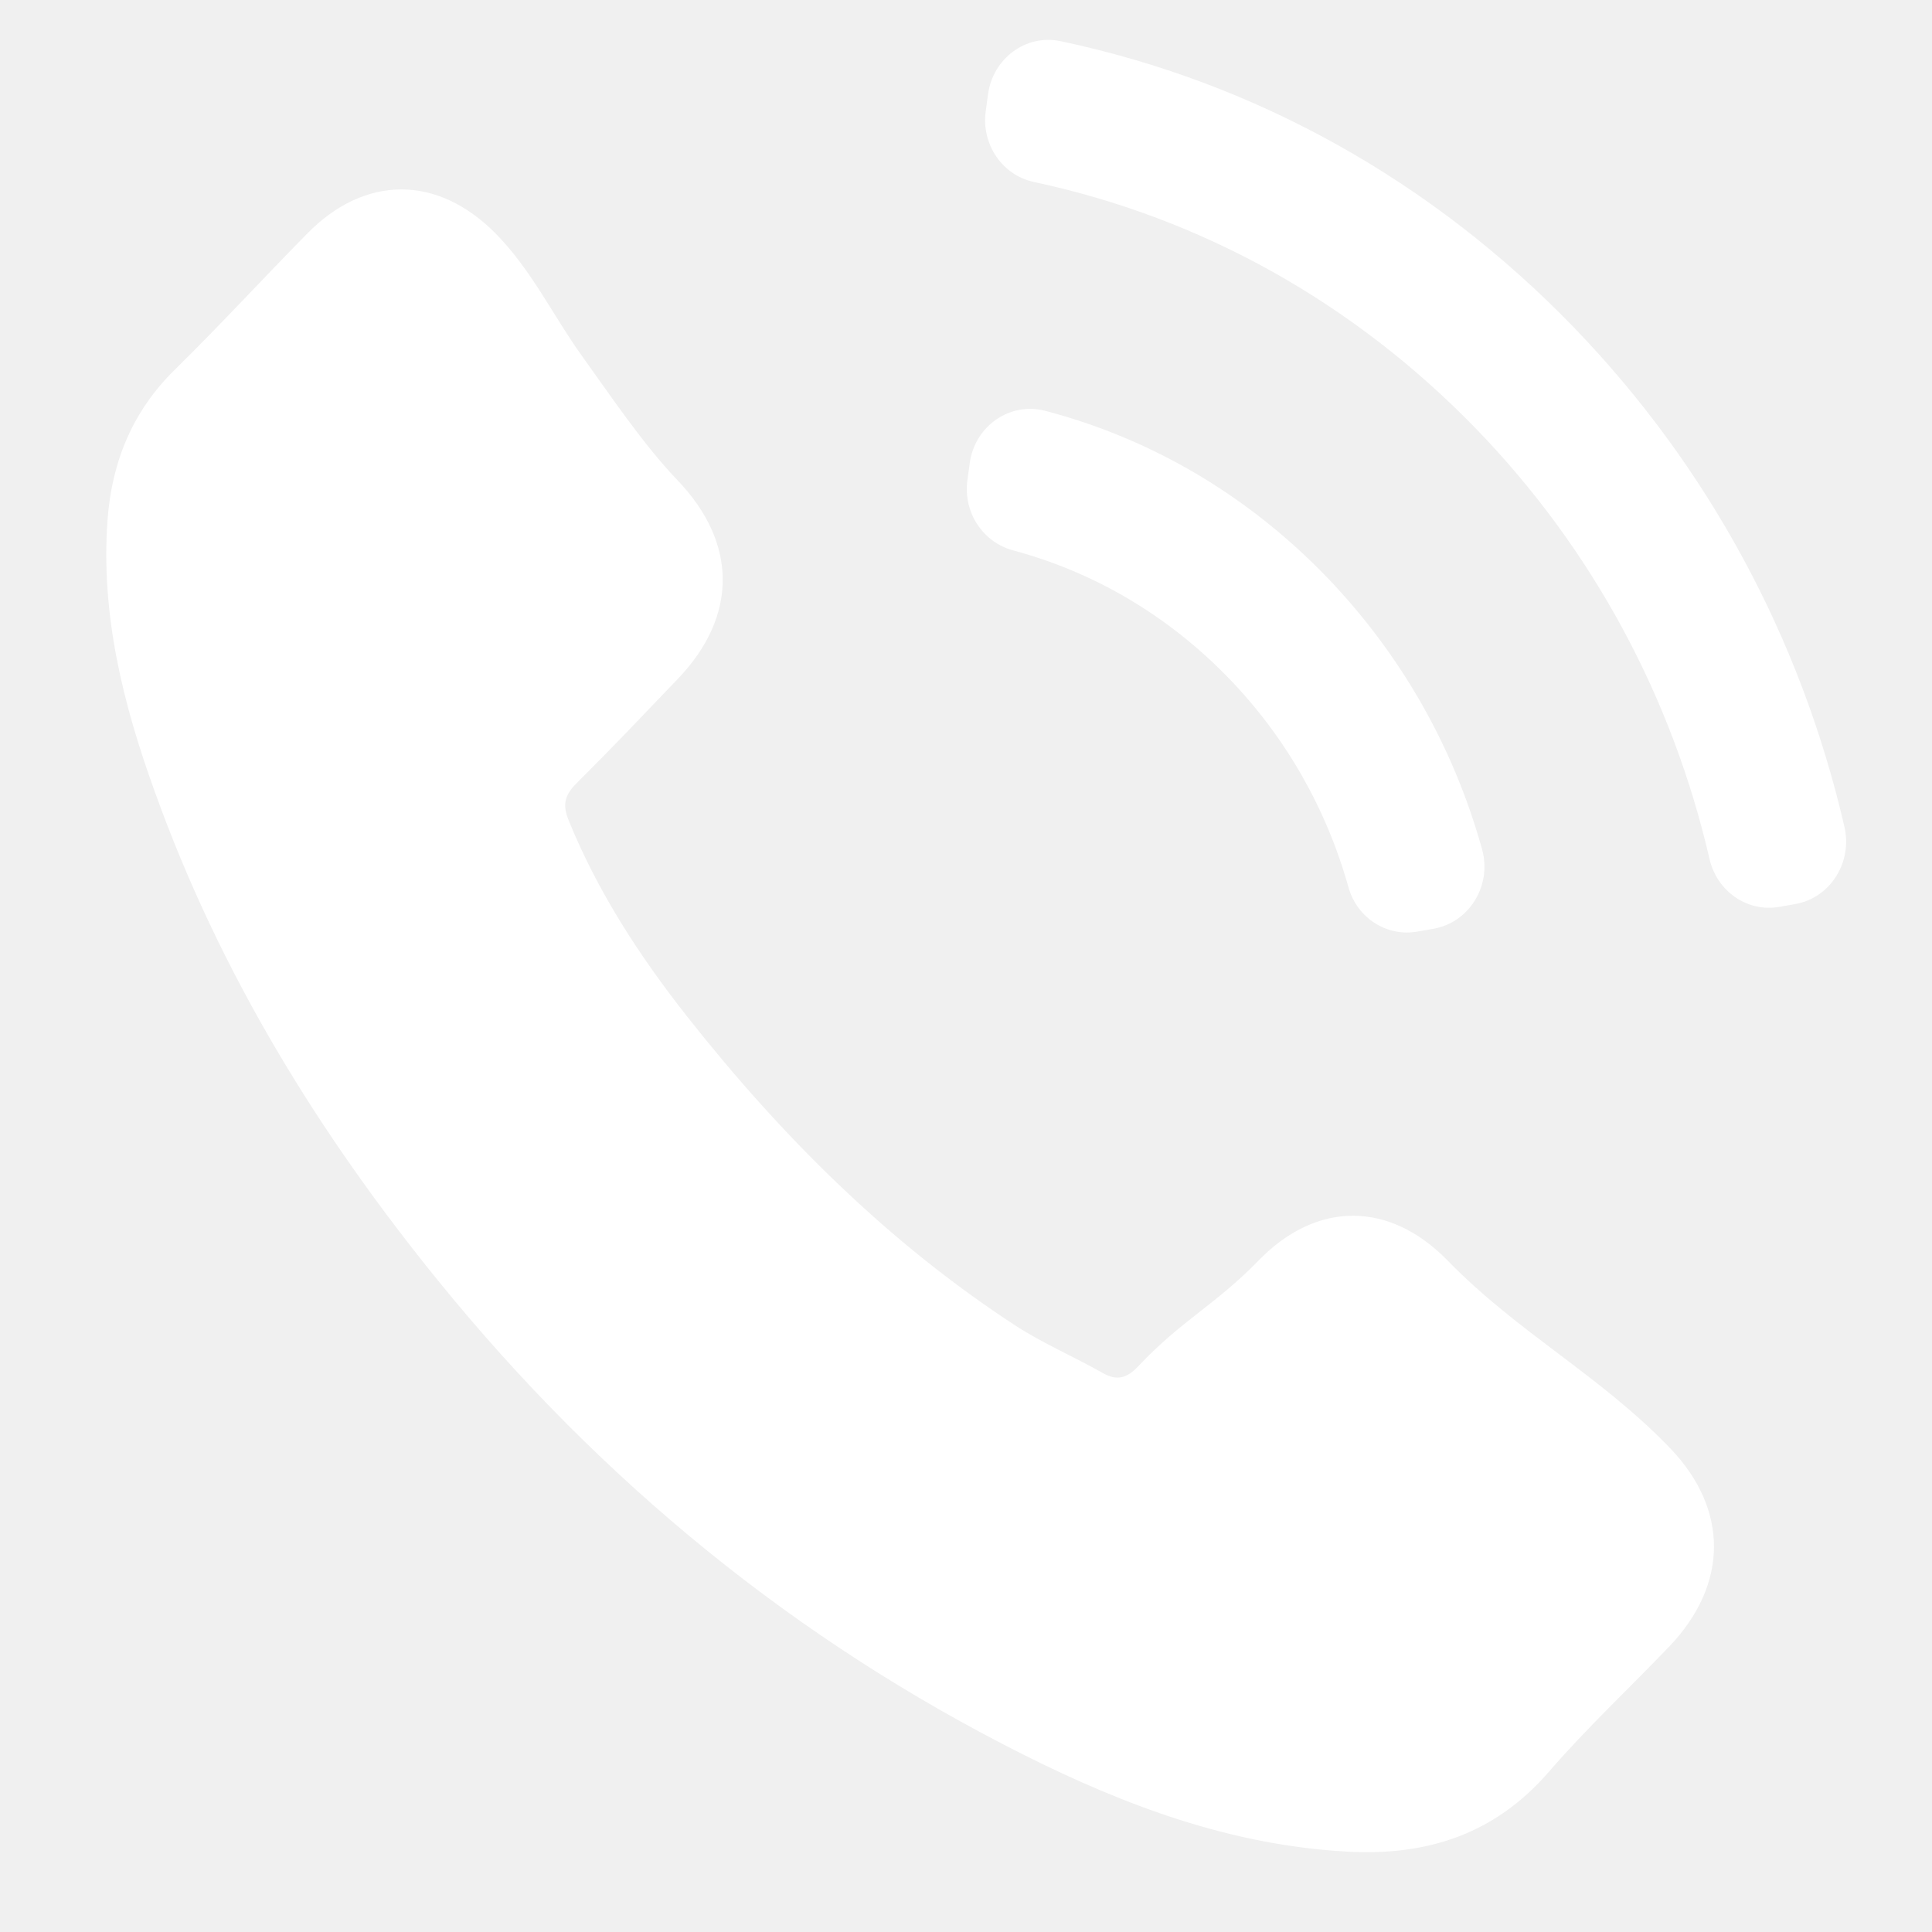
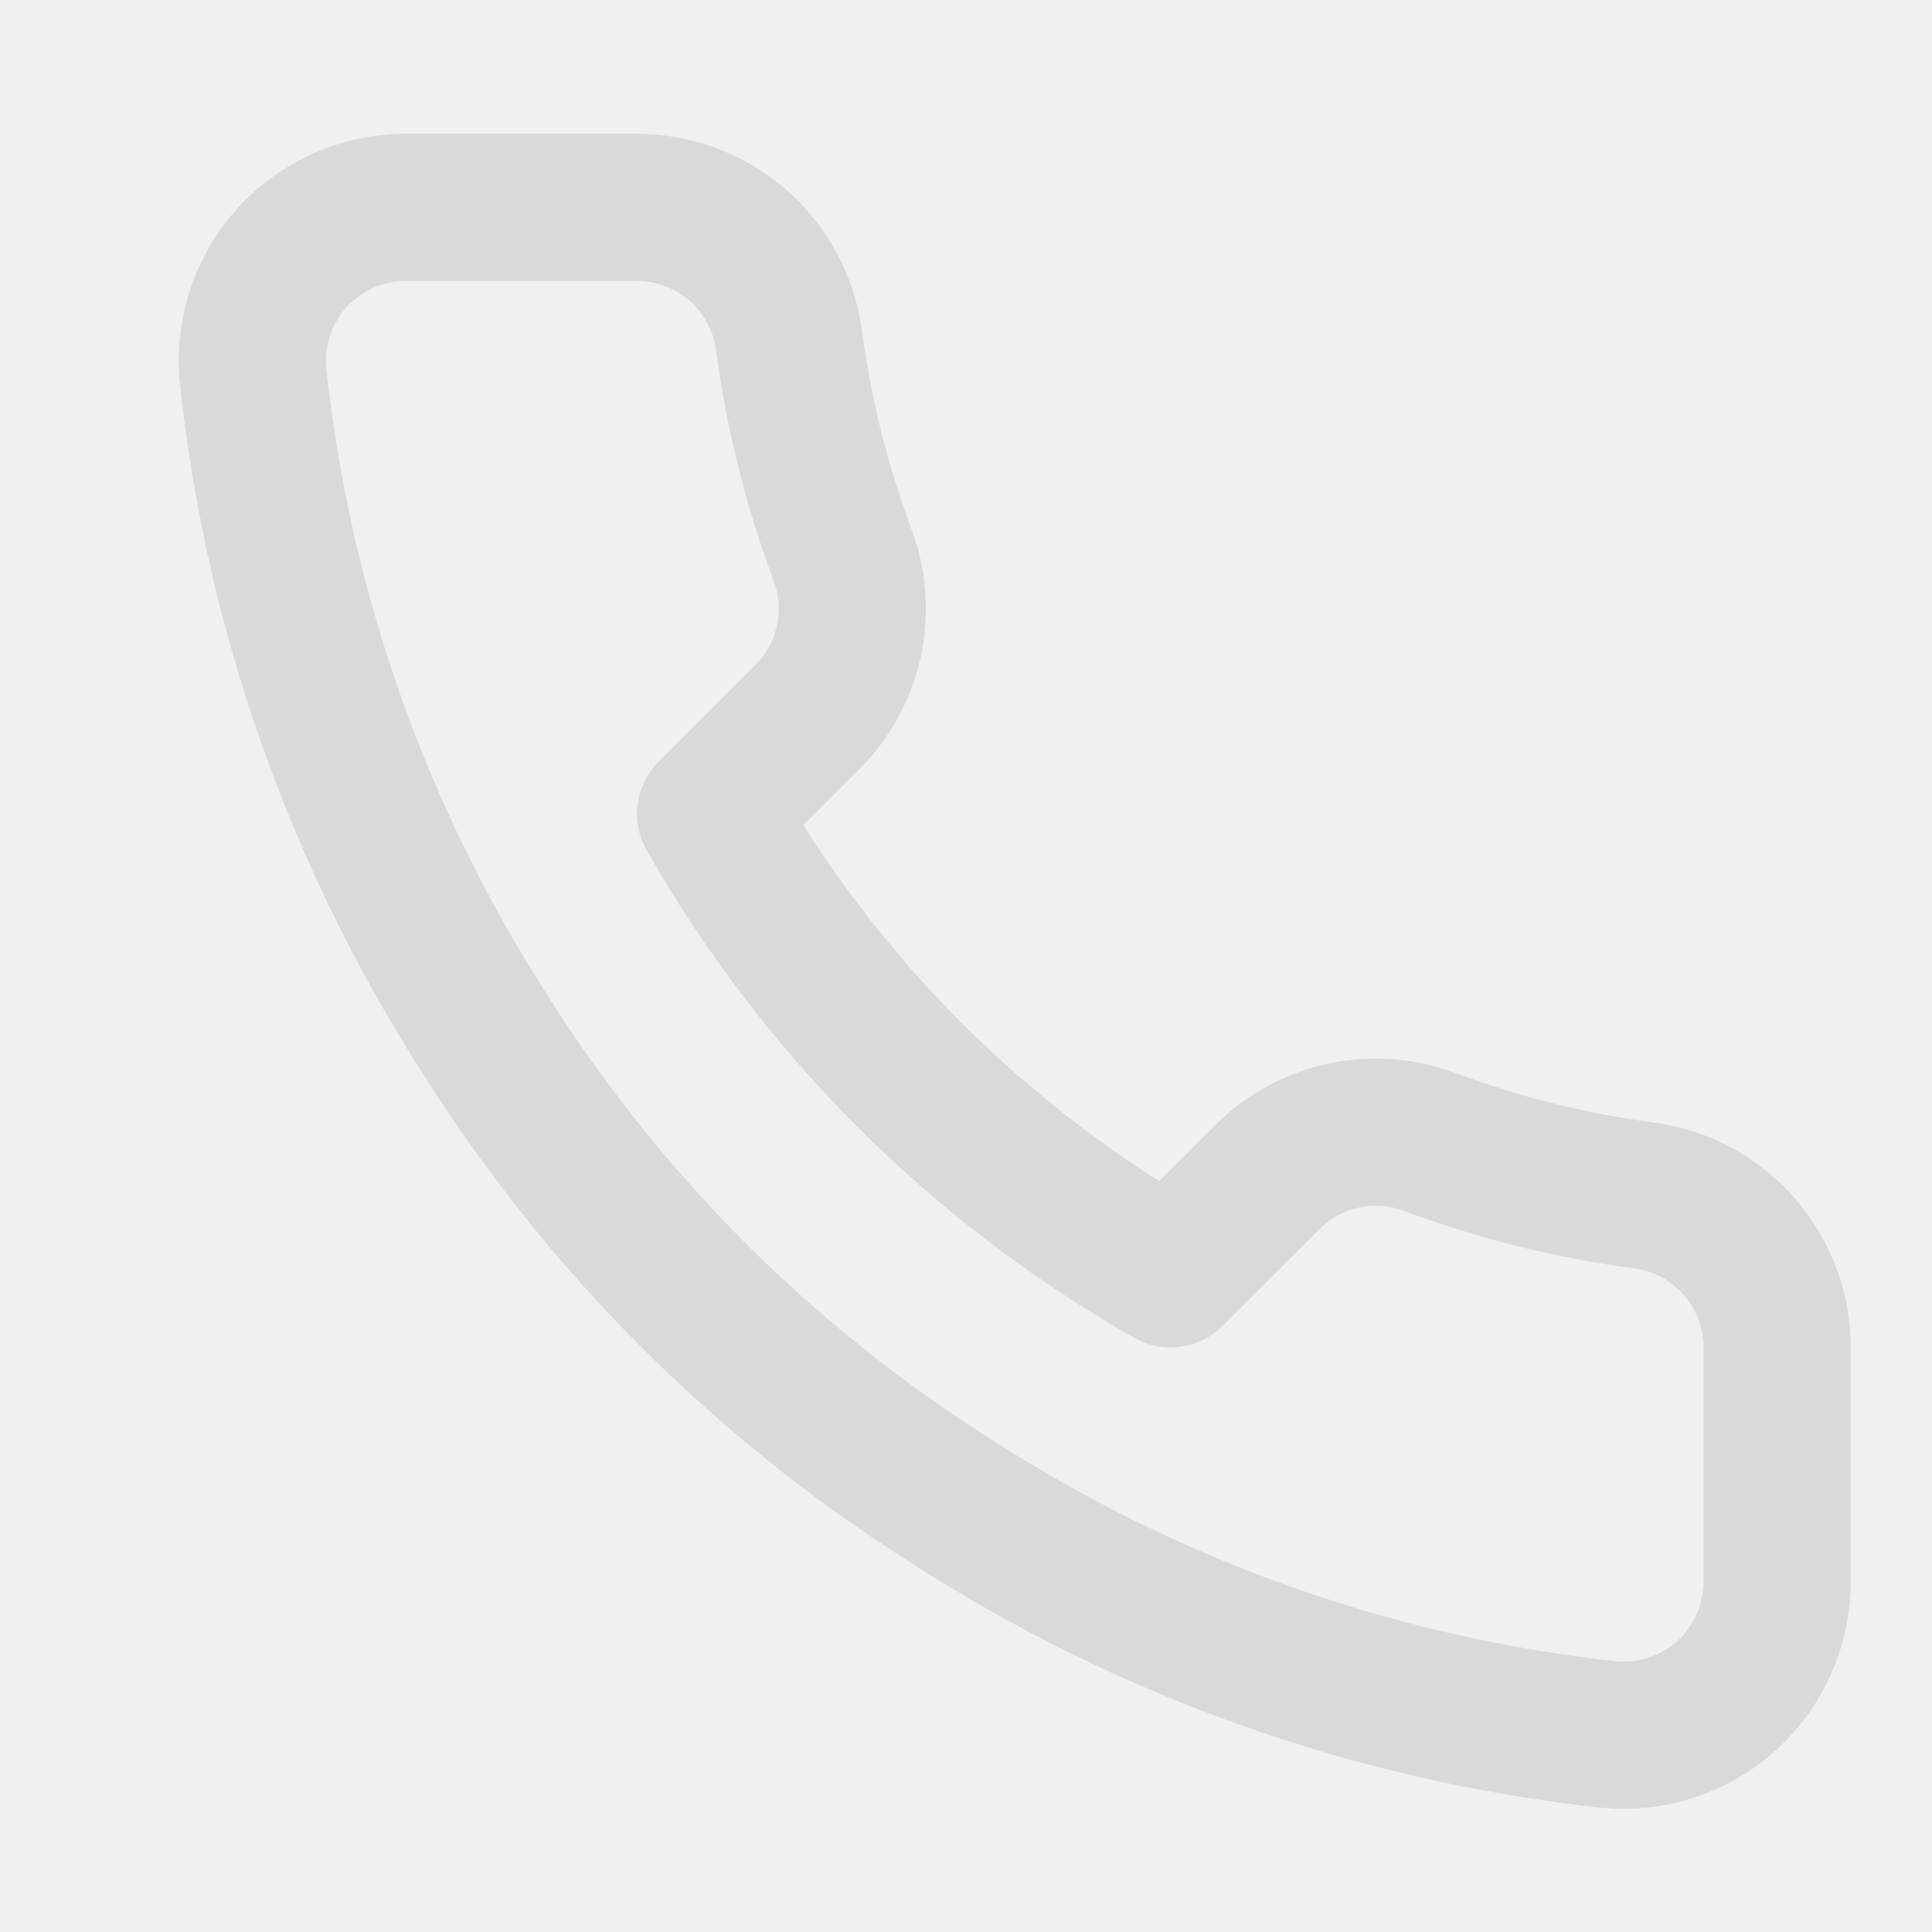
- <svg xmlns="http://www.w3.org/2000/svg" width="25" height="25" viewBox="0 0 25 25" fill="none">
-   <path fill-rule="evenodd" clip-rule="evenodd" d="M18.728 16.307C17.976 15.54 17.037 15.54 16.29 16.307C15.72 16.892 15.294 17.08 14.734 17.674C14.581 17.838 14.451 17.872 14.265 17.764C13.896 17.555 13.503 17.387 13.149 17.159C11.497 16.084 10.113 14.703 8.887 13.148C8.279 12.375 7.738 11.548 7.359 10.617C7.283 10.428 7.297 10.305 7.445 10.151C8.015 9.581 8.207 9.373 8.767 8.789C9.548 7.977 9.548 7.026 8.762 6.209C8.317 5.743 7.886 5.1 7.523 4.595C7.16 4.09 6.876 3.489 6.411 3.019C5.659 2.261 4.721 2.261 3.974 3.024C3.399 3.608 2.848 4.208 2.264 4.782C1.723 5.312 1.45 5.961 1.392 6.719C1.301 7.952 1.594 9.116 2.005 10.25C2.848 12.598 4.132 14.683 5.688 16.595C7.79 19.18 10.3 21.226 13.235 22.701C14.557 23.365 15.926 23.875 17.416 23.959C18.441 24.019 19.331 23.751 20.045 22.924C20.533 22.36 21.084 21.845 21.601 21.305C22.367 20.502 22.372 19.532 21.611 18.739C20.701 17.793 19.643 17.248 18.728 16.307ZM18.339 12.055L18.551 12.018C19.014 11.936 19.308 11.457 19.178 10.99C18.809 9.661 18.121 8.457 17.165 7.464C16.144 6.408 14.899 5.676 13.525 5.316C13.069 5.196 12.613 5.513 12.548 5.994L12.518 6.216C12.462 6.631 12.719 7.017 13.11 7.122C14.162 7.404 15.117 7.967 15.901 8.777C16.636 9.537 17.164 10.463 17.45 11.484C17.561 11.88 17.946 12.124 18.339 12.055ZM20.369 4.24C18.527 2.335 16.244 1.064 13.72 0.532C13.276 0.439 12.848 0.756 12.785 1.22L12.755 1.442C12.697 1.869 12.971 2.268 13.379 2.355C15.552 2.818 17.518 3.916 19.105 5.553C20.6 7.099 21.635 9.01 22.121 11.115C22.218 11.535 22.611 11.807 23.023 11.735L23.233 11.698C23.684 11.618 23.973 11.159 23.867 10.699C23.302 8.254 22.103 6.038 20.369 4.24Z" fill="white" />
+ <svg xmlns="http://www.w3.org/2000/svg" width="21" height="21" viewBox="0 0 21 21" fill="none">
+   <g clip-path="url(#clip0_1_2201)">
+     <path d="M19.316 14.688V17.188C19.317 17.42 19.269 17.65 19.176 17.862C19.083 18.075 18.947 18.266 18.776 18.423C18.605 18.58 18.403 18.699 18.183 18.773C17.963 18.848 17.73 18.875 17.499 18.855C14.935 18.576 12.472 17.7 10.307 16.296C8.294 15.017 6.587 13.31 5.307 11.296C3.899 9.122 3.023 6.647 2.749 4.071C2.728 3.841 2.756 3.608 2.83 3.389C2.903 3.17 3.022 2.968 3.178 2.797C3.334 2.627 3.524 2.49 3.736 2.397C3.947 2.303 4.176 2.255 4.407 2.254H6.907C7.312 2.251 7.704 2.394 8.011 2.657C8.317 2.921 8.518 3.287 8.574 3.688C8.68 4.488 8.875 5.273 9.157 6.029C9.27 6.328 9.294 6.652 9.227 6.964C9.161 7.275 9.007 7.561 8.782 7.788L7.724 8.846C8.91 10.932 10.638 12.66 12.724 13.846L13.783 12.788C14.009 12.564 14.295 12.409 14.607 12.343C14.918 12.276 15.242 12.301 15.541 12.413C16.297 12.695 17.082 12.891 17.883 12.996C18.287 13.053 18.657 13.257 18.921 13.569C19.186 13.881 19.326 14.279 19.316 14.688Z" stroke="#D9D9D9" stroke-width="1.6" stroke-linecap="round" stroke-linejoin="round" />
+   </g>
+   <defs>
+     <clipPath id="clip0_1_2201">
+       <rect width="20" height="20" fill="white" transform="translate(0.982483 0.587891)" />
+     </clipPath>
+   </defs>
</svg>
